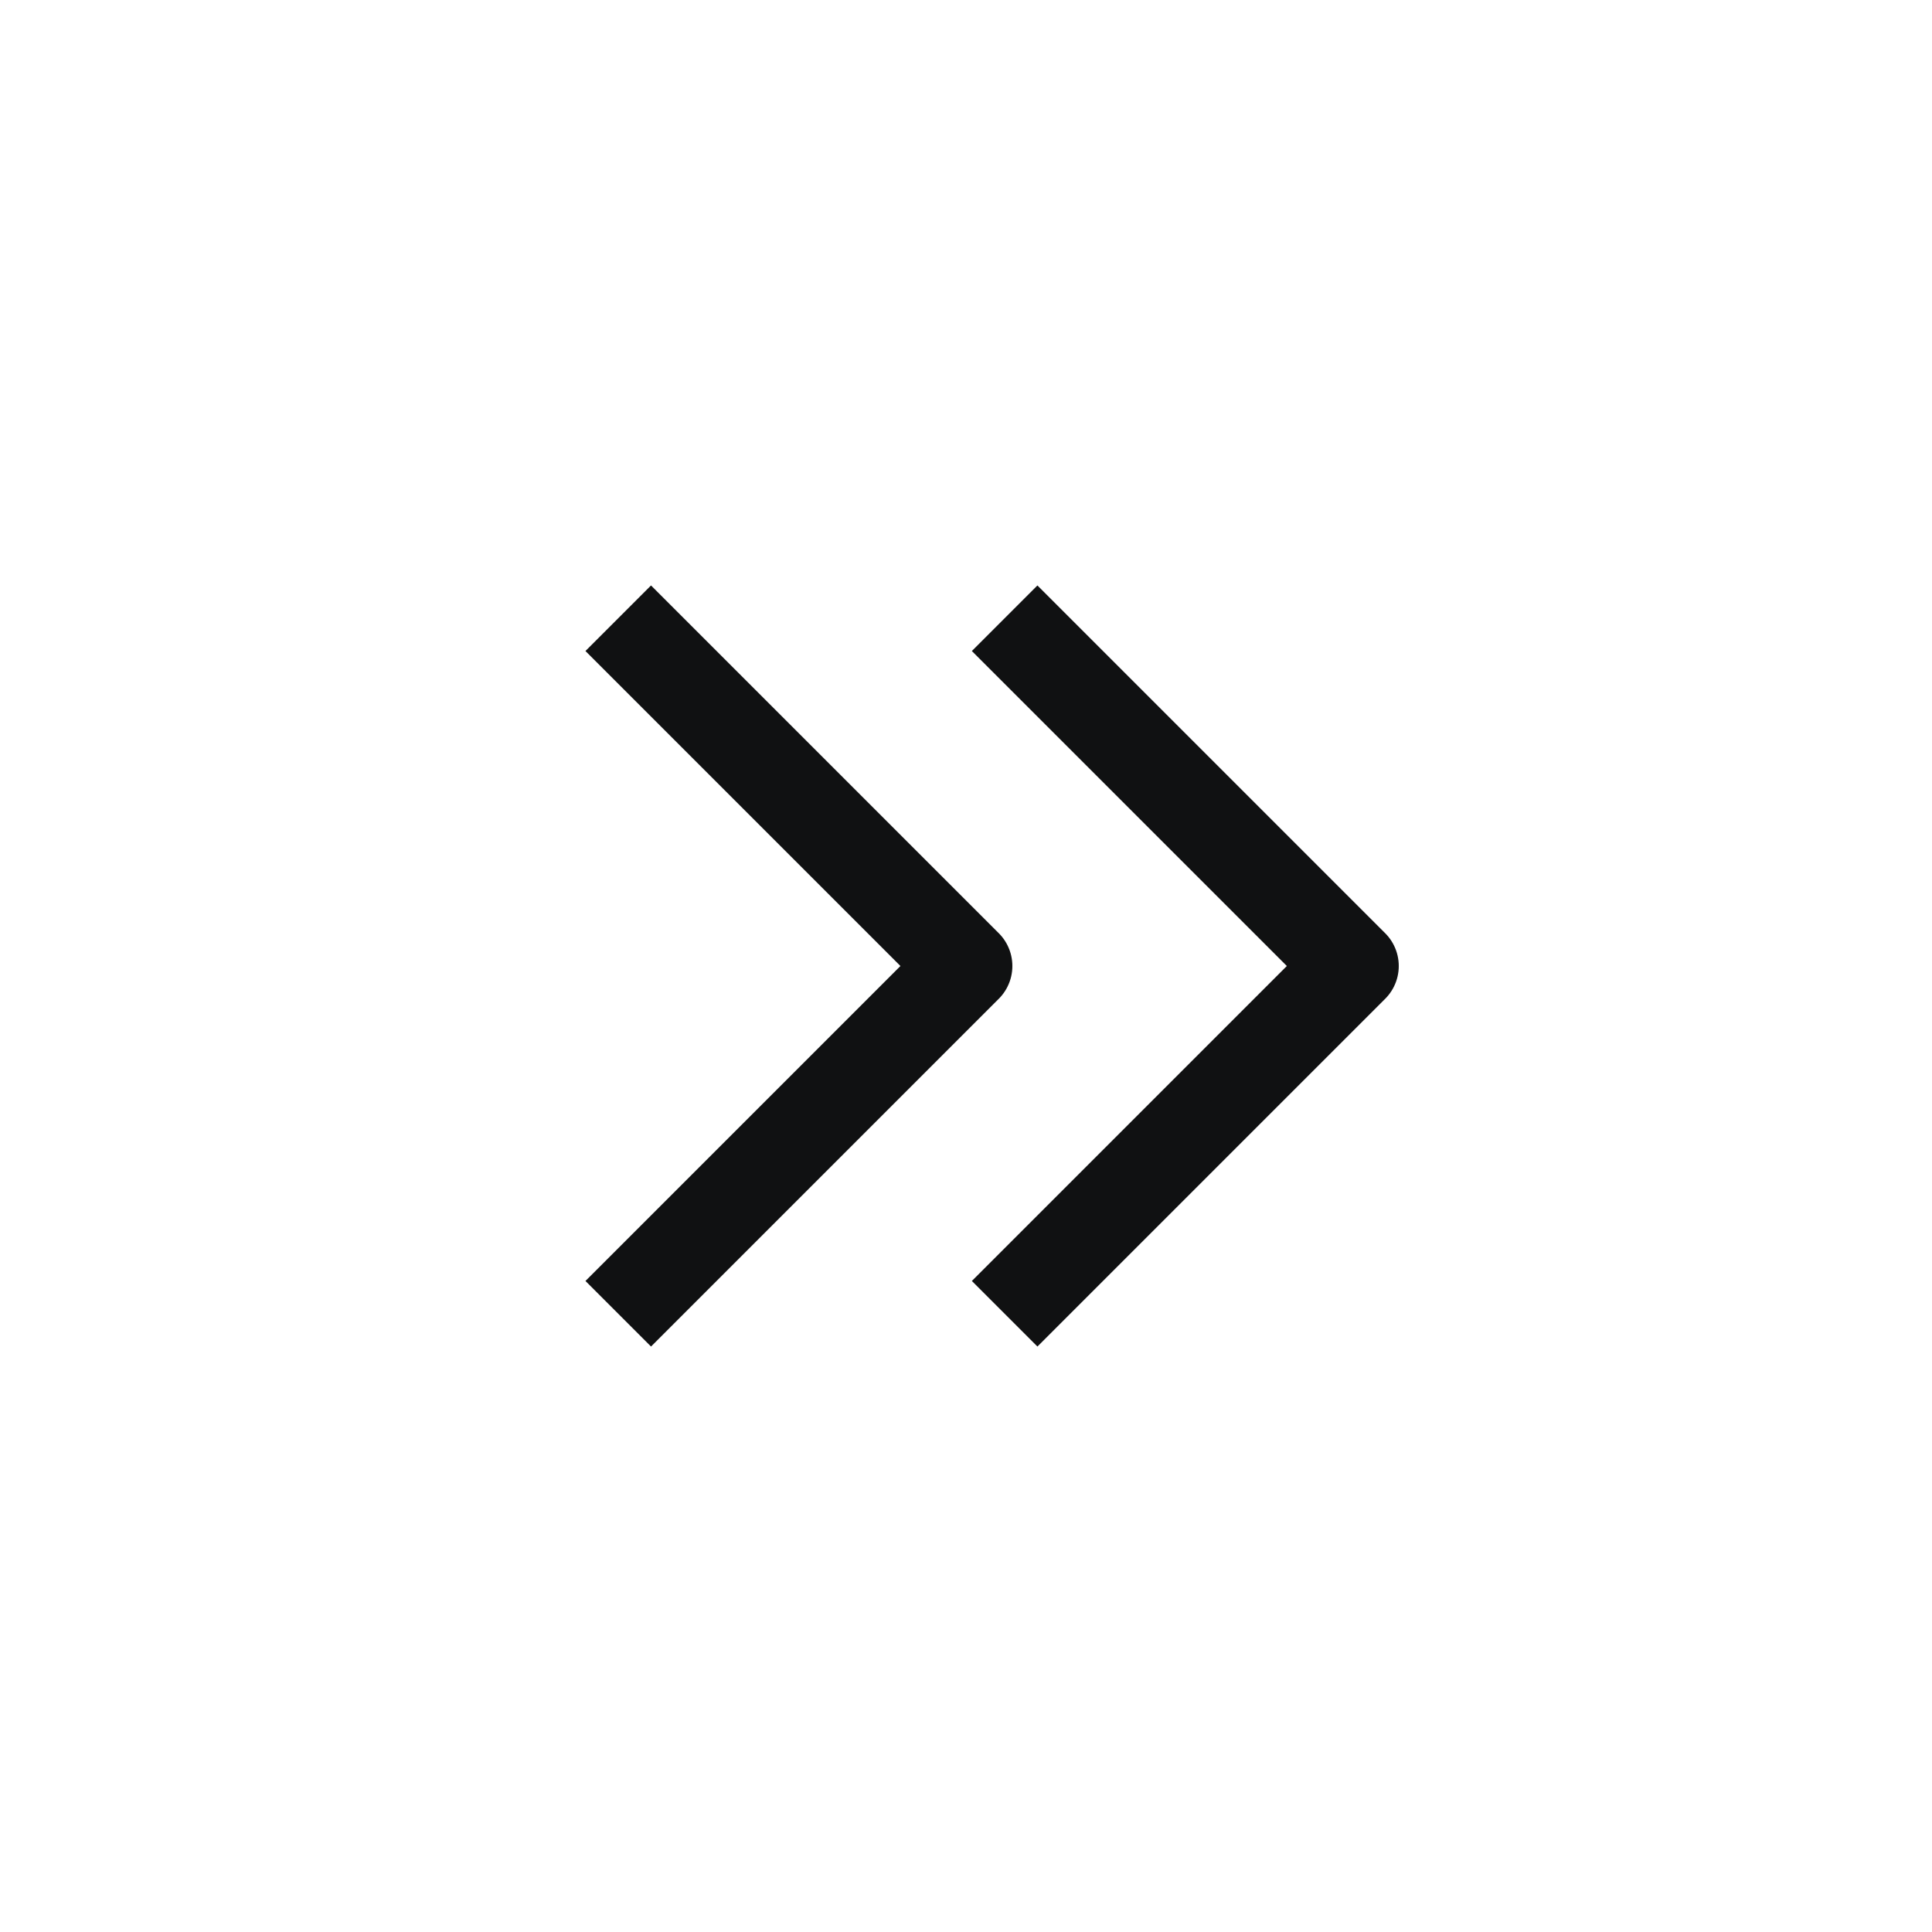
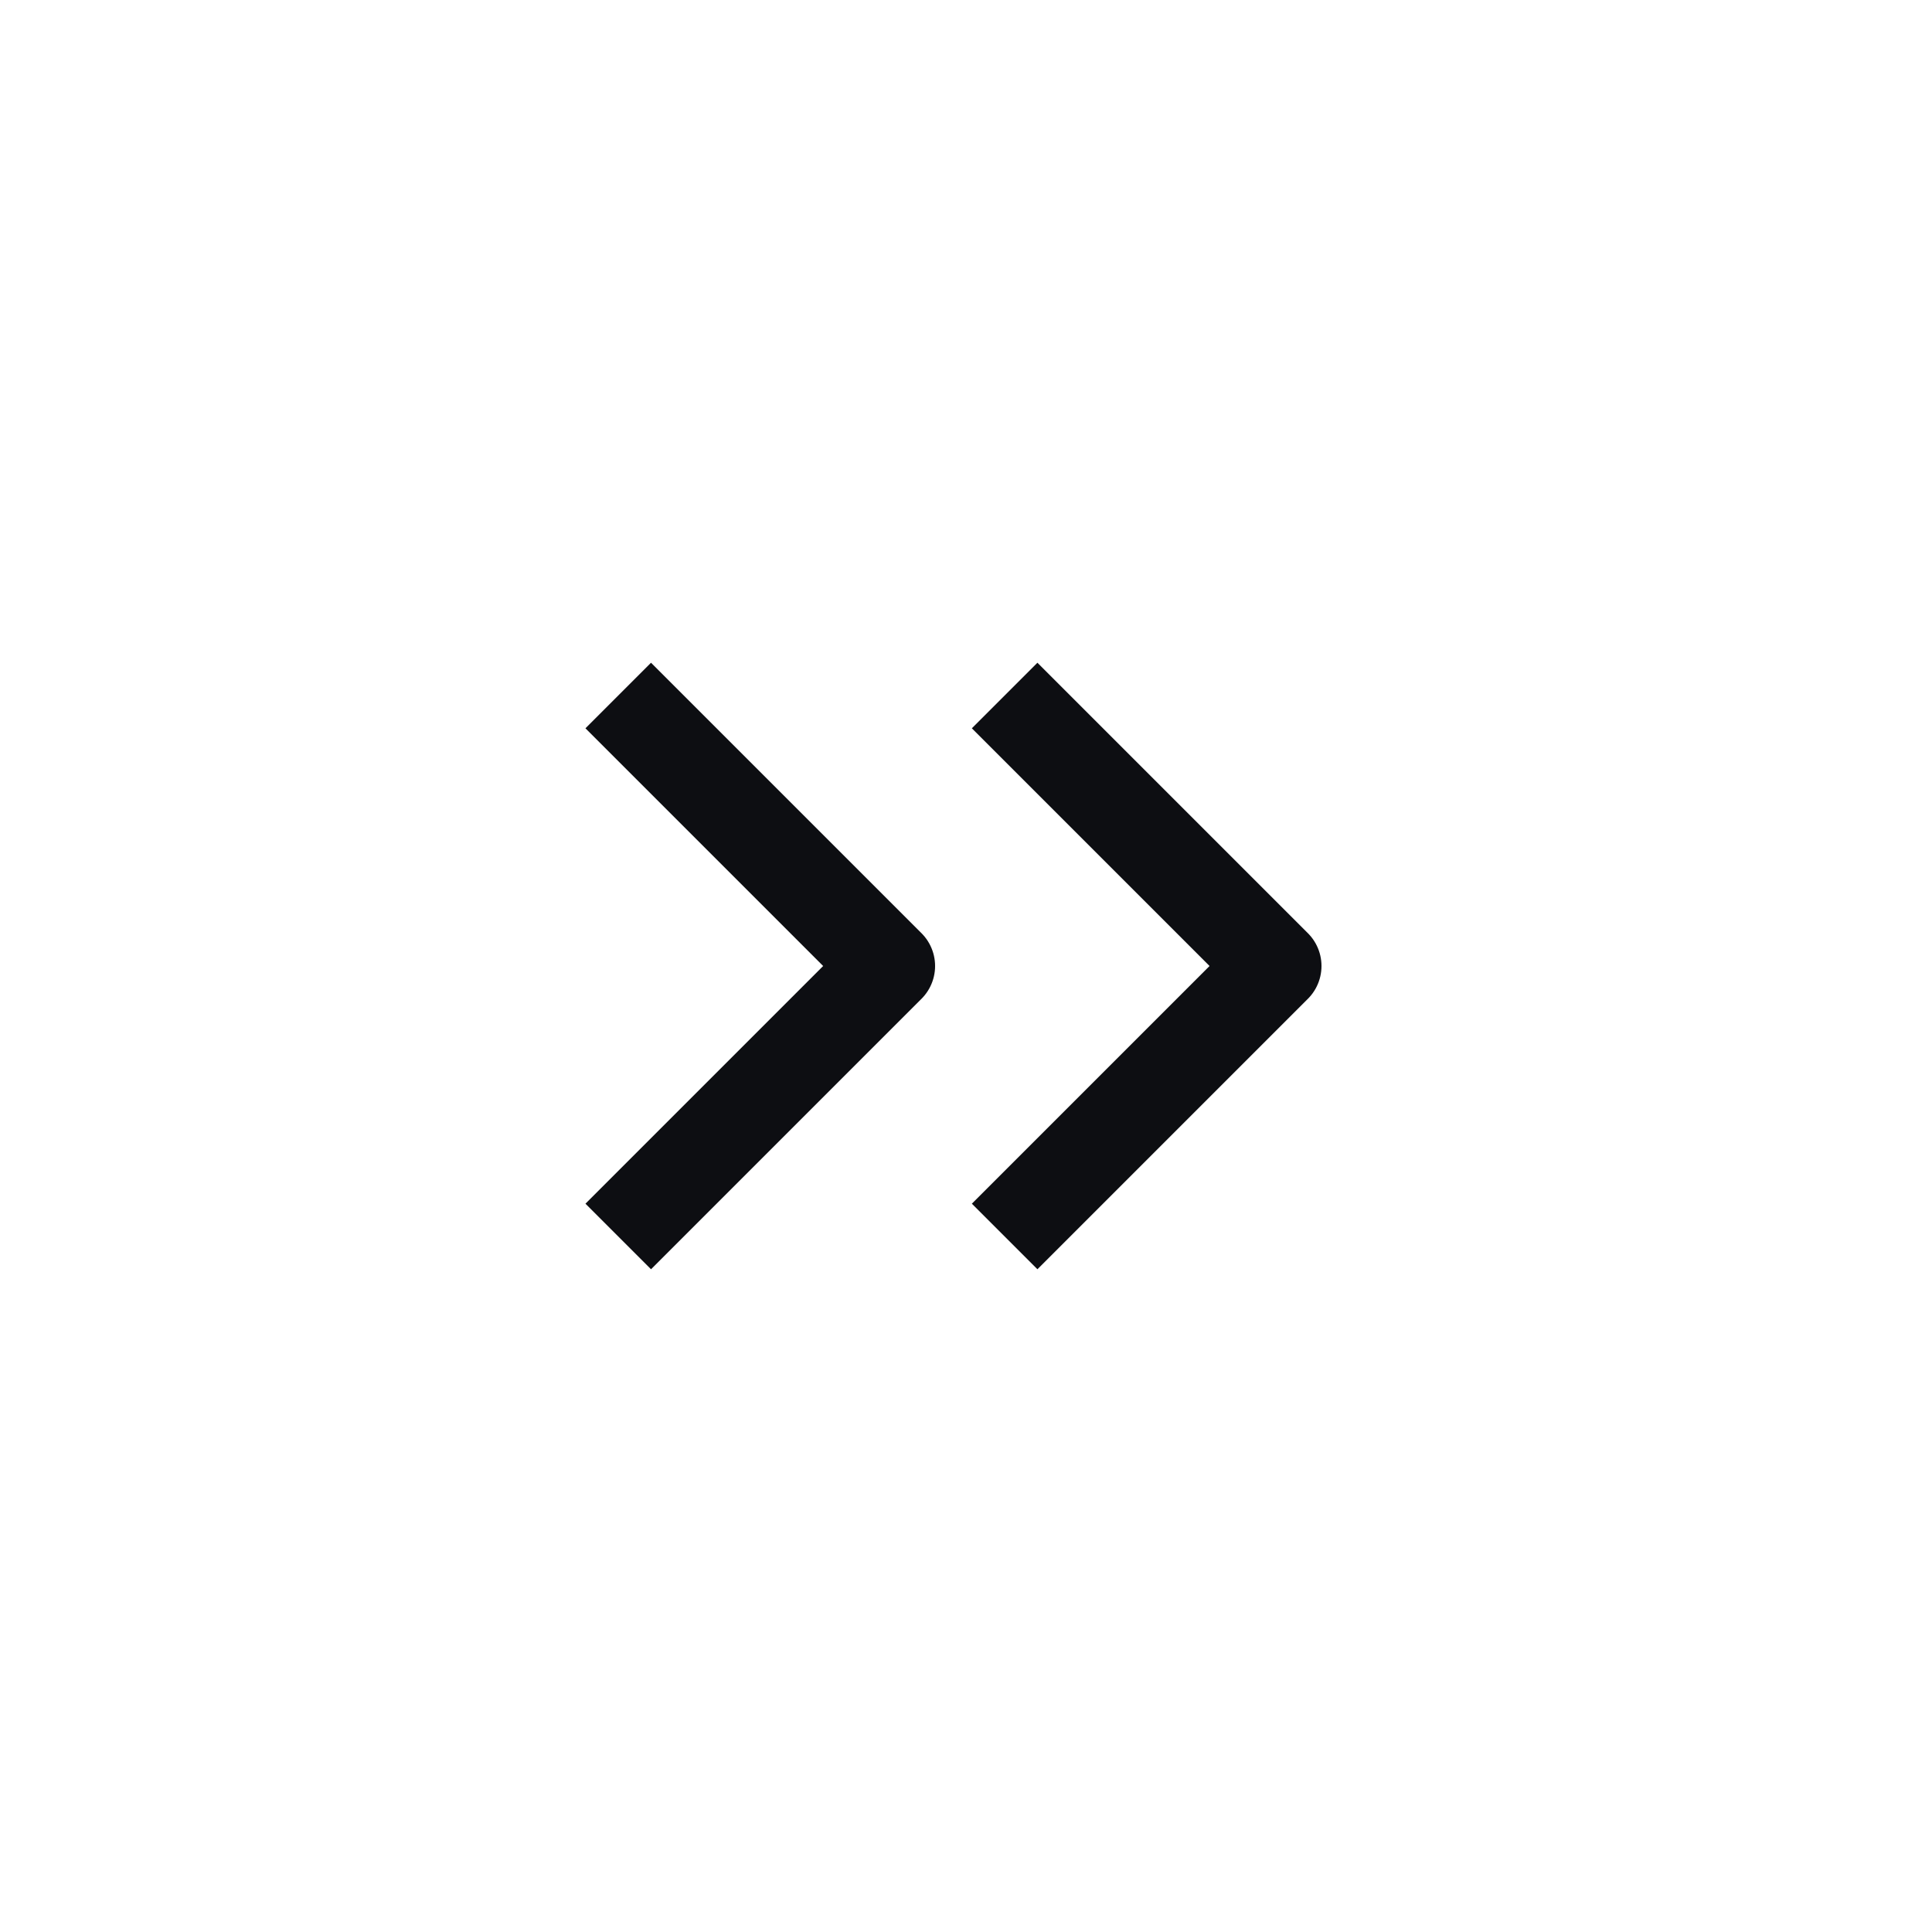
<svg xmlns="http://www.w3.org/2000/svg" width="25" height="25" viewBox="0 0 25 25" fill="none">
-   <path d="M13 8L17.5 12.5L13 17M8 8L12.5 12.5L8 17" stroke="#101112" stroke-width="1.2" stroke-linejoin="round" />
+   <path d="M13 9L16.5 12.5L13 16M8 9L11.5 12.5L8 16" stroke="#0D0E12" stroke-width="1.2" stroke-linejoin="round" />
</svg>
